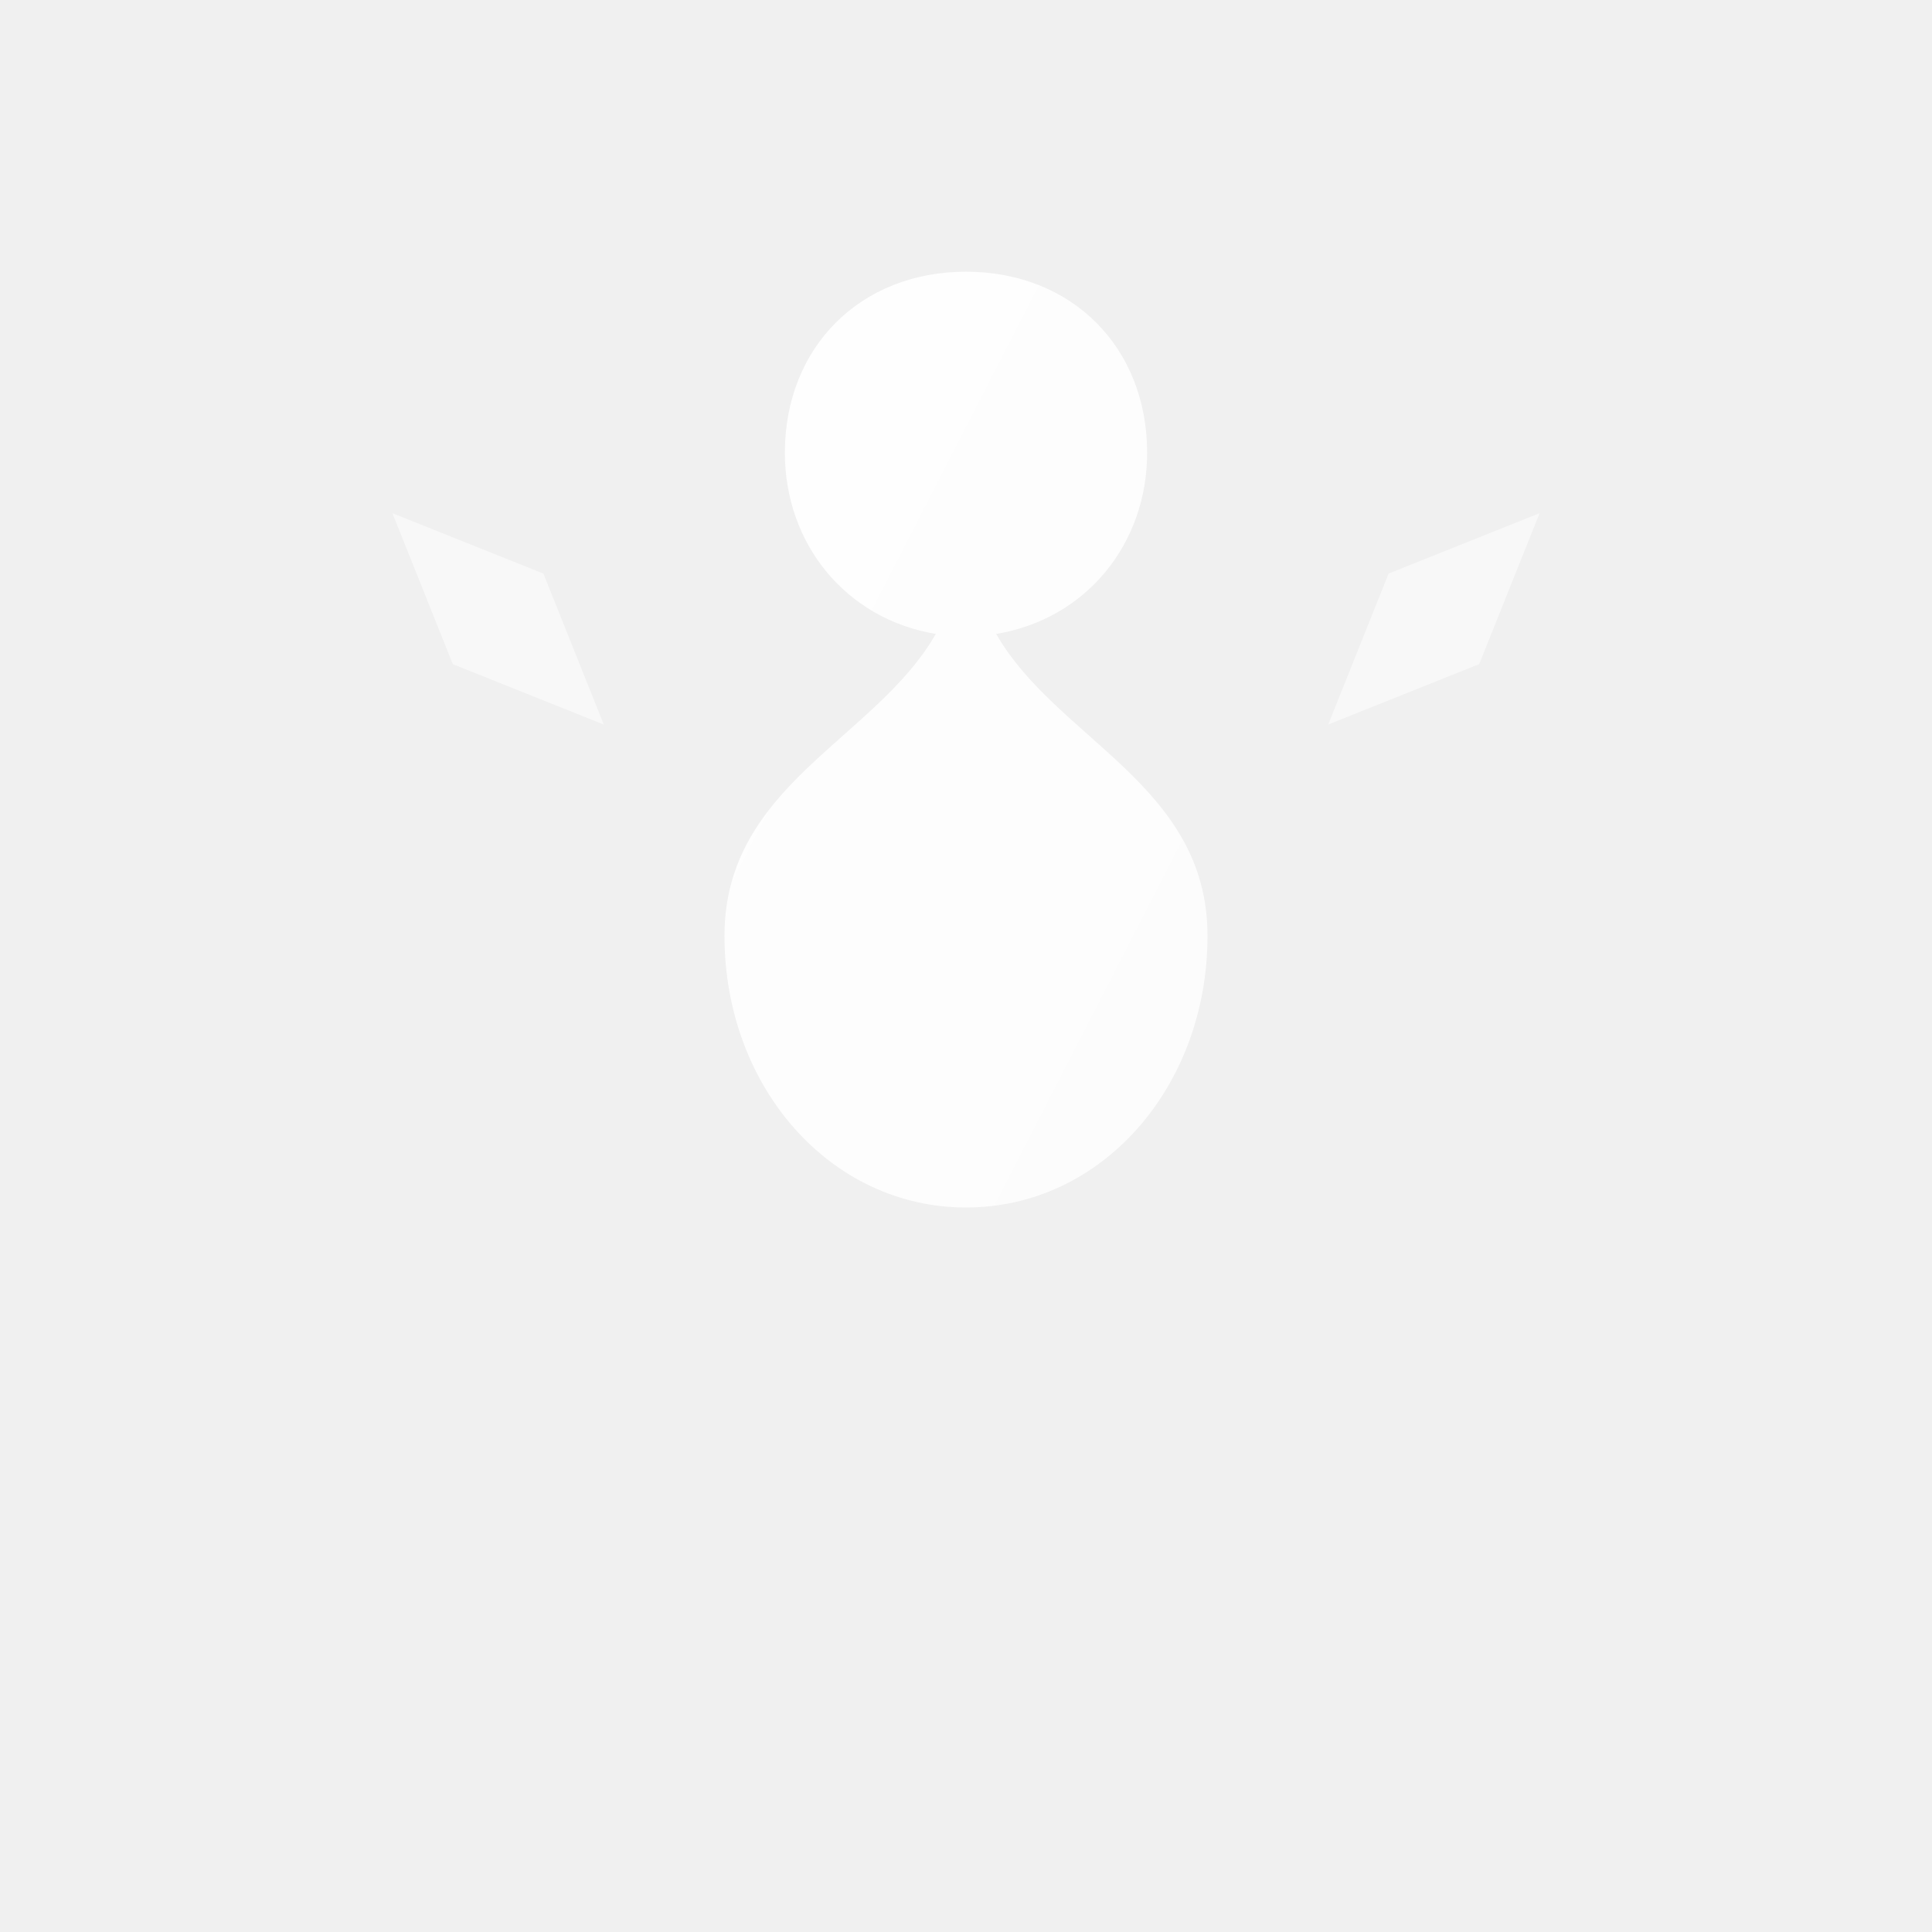
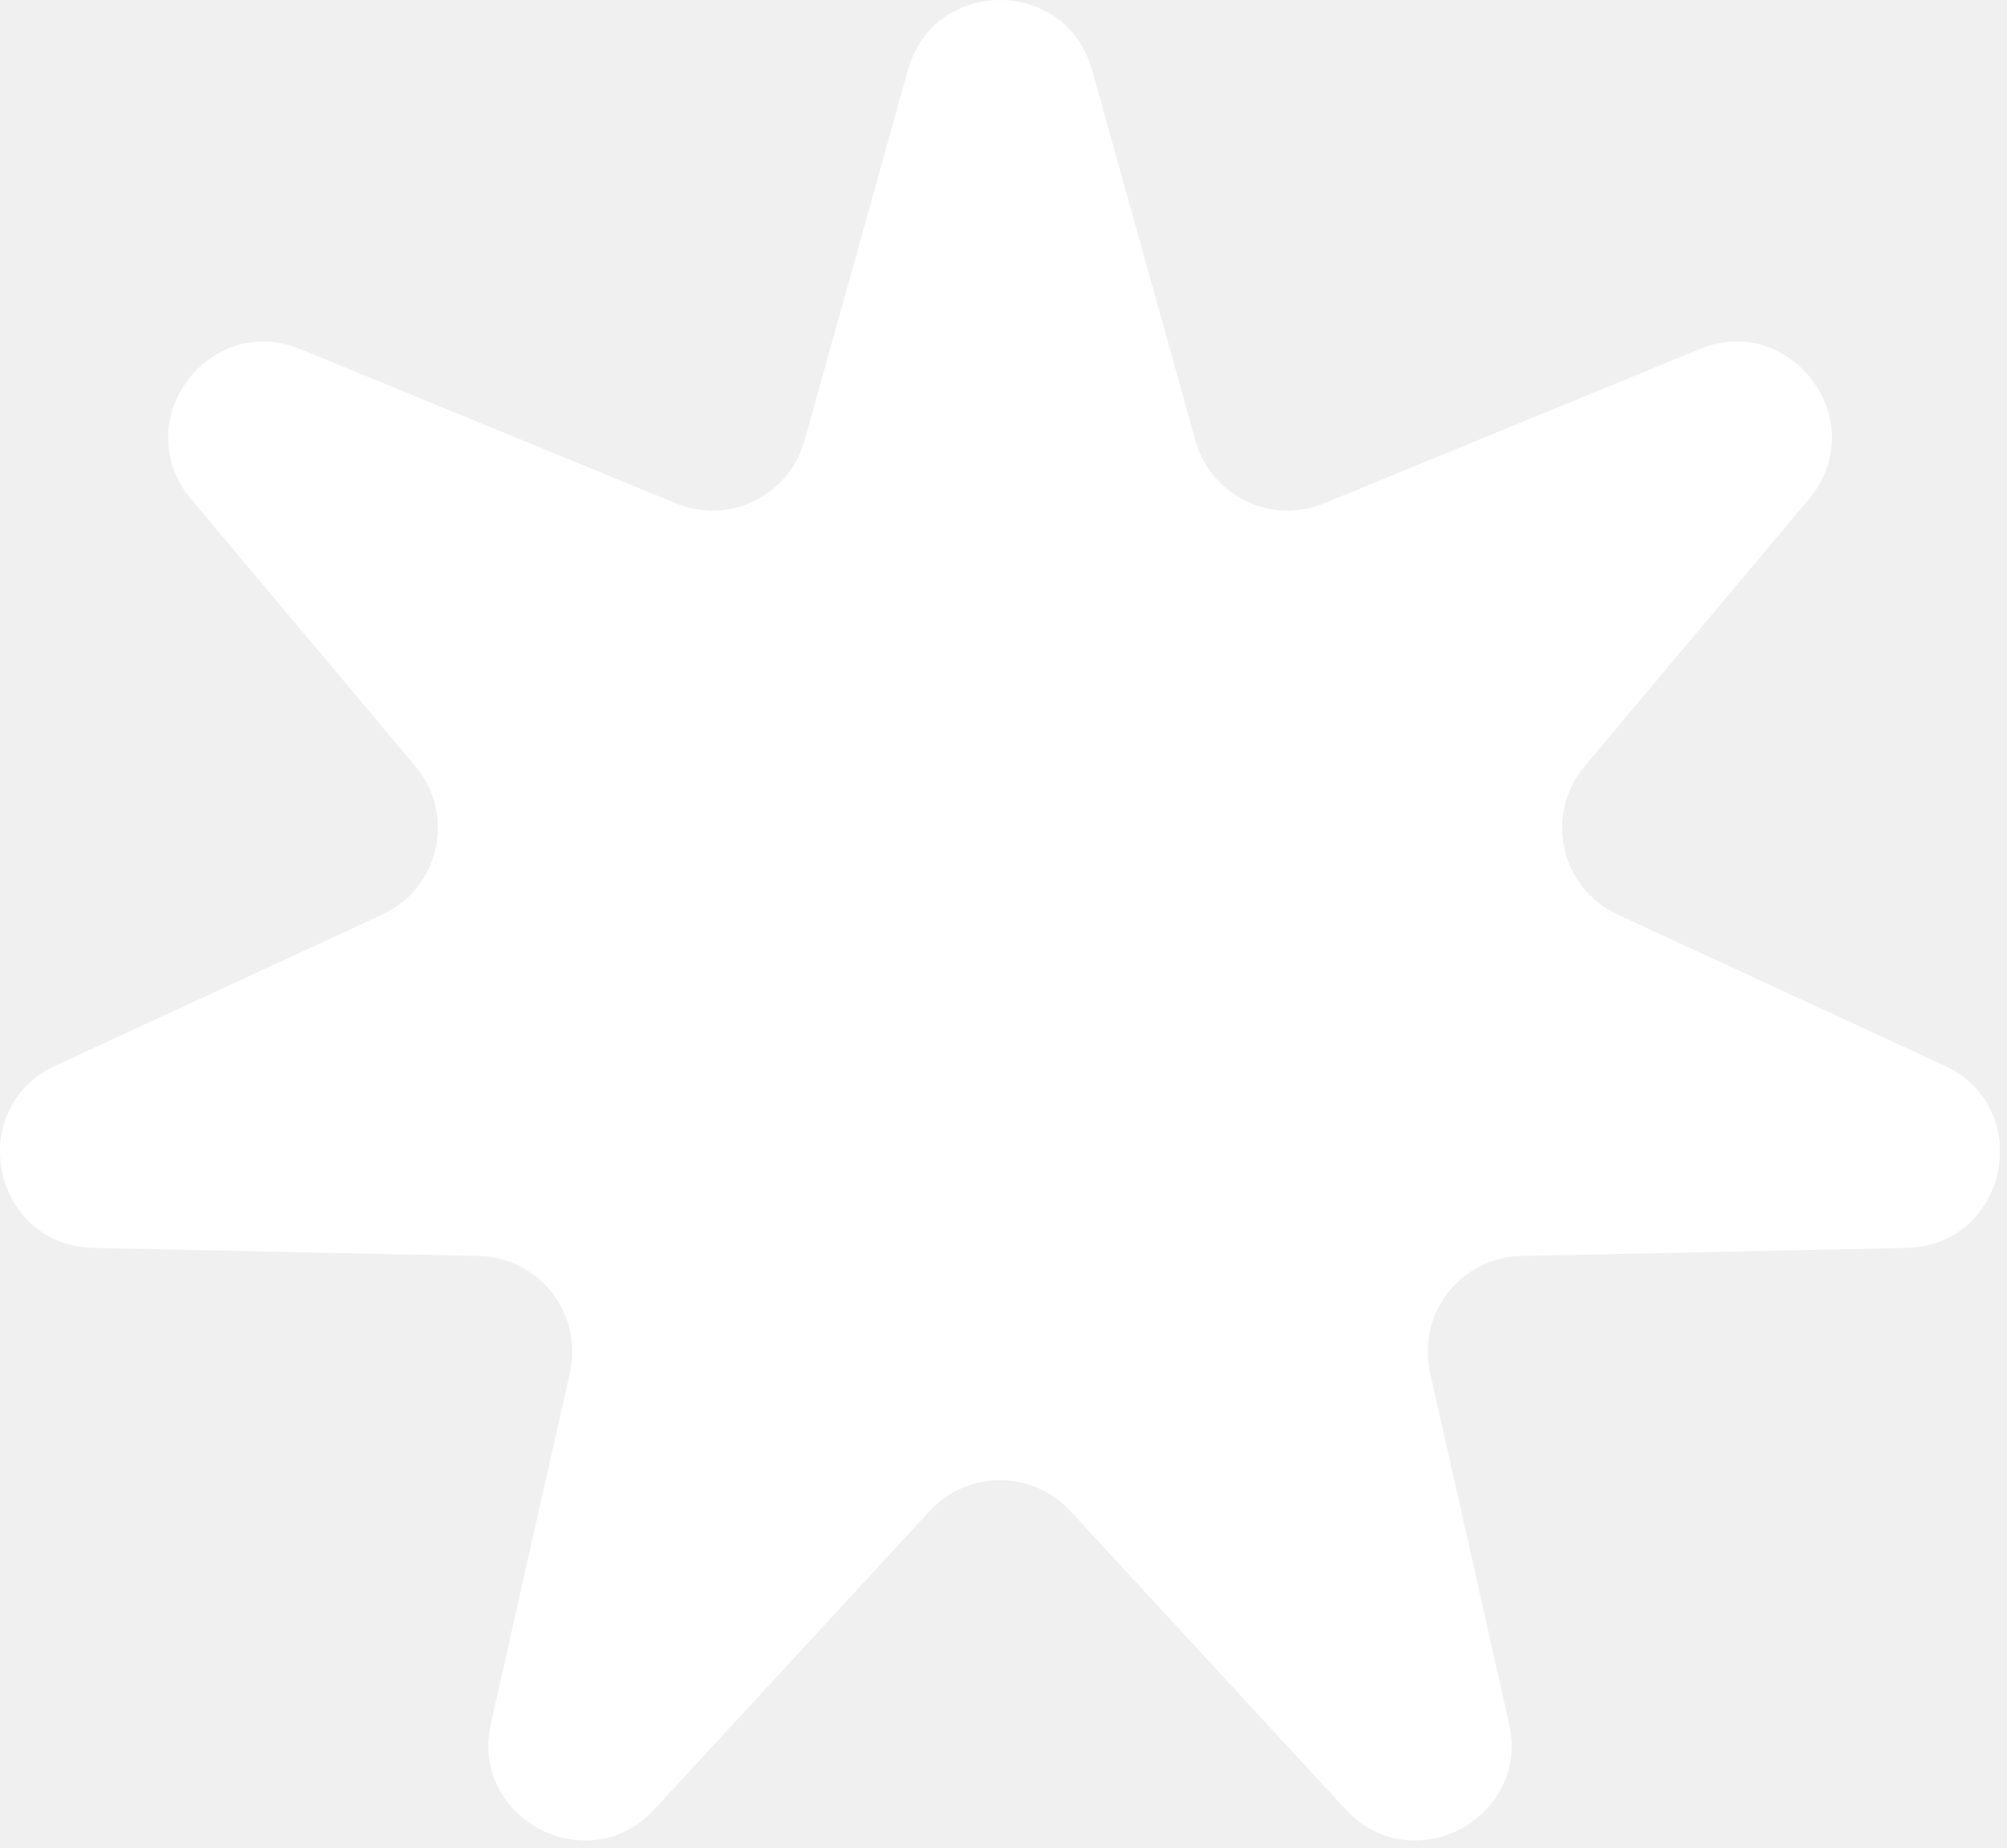
- <svg xmlns="http://www.w3.org/2000/svg" viewBox="0 0 128 128">
-   <defs>
-     <linearGradient id="g" x1="0" y1="0" x2="1" y2="1">
-       <stop offset="0" stop-color="#ffffff" stop-opacity="0.95" />
-       <stop offset="1" stop-color="#ffffff" stop-opacity="0.80" />
-     </linearGradient>
-   </defs>
-   <path d="M64 18c-7 0-12 5-12 12 0 6 4 11 10 12-4 7-14 10-14 20 0 10 7 18 16 18h0c9 0 16-8 16-18 0-10-10-13-14-20 6-1 10-6 10-12 0-7-5-12-12-12z" fill="url(#g)" />
-   <path d="M36 38l-10-4 4 10 10 4z" fill="#ffffff" opacity="0.55" />
-   <path d="M92 38l10-4-4 10-10 4z" fill="#ffffff" opacity="0.55" />
+ <svg xmlns="http://www.w3.org/2000/svg" viewBox="0 0 63 58" fill="none">
+   <path d="M28.5 2.194C29.316 -0.731 33.464 -0.731 34.28 2.194L37.526 13.834C38.009 15.564 39.894 16.485 41.556 15.803L53.346 10.96C56.246 9.769 58.799 13.263 56.784 15.664L49.739 24.057C48.468 25.571 48.983 27.879 50.778 28.709L61.035 33.451C63.923 34.786 63.02 39.107 59.839 39.173L47.752 39.426C45.856 39.466 44.472 41.234 44.889 43.085L47.37 54.102C48.045 57.096 44.32 59.052 42.239 56.796L33.595 47.429C32.407 46.142 30.373 46.142 29.185 47.429L20.541 56.796C18.459 59.052 14.735 57.096 15.409 54.102L17.891 43.085C18.308 41.234 16.924 39.466 15.027 39.426L2.941 39.173C-0.24 39.107 -1.143 34.786 1.745 33.451L12.002 28.709C13.796 27.879 14.312 25.571 13.041 24.057L5.996 15.664C3.981 13.263 6.534 9.769 9.434 10.96L21.224 15.803C22.886 16.485 24.771 15.564 25.253 13.834L28.5 2.194Z" fill="white" />
</svg>
